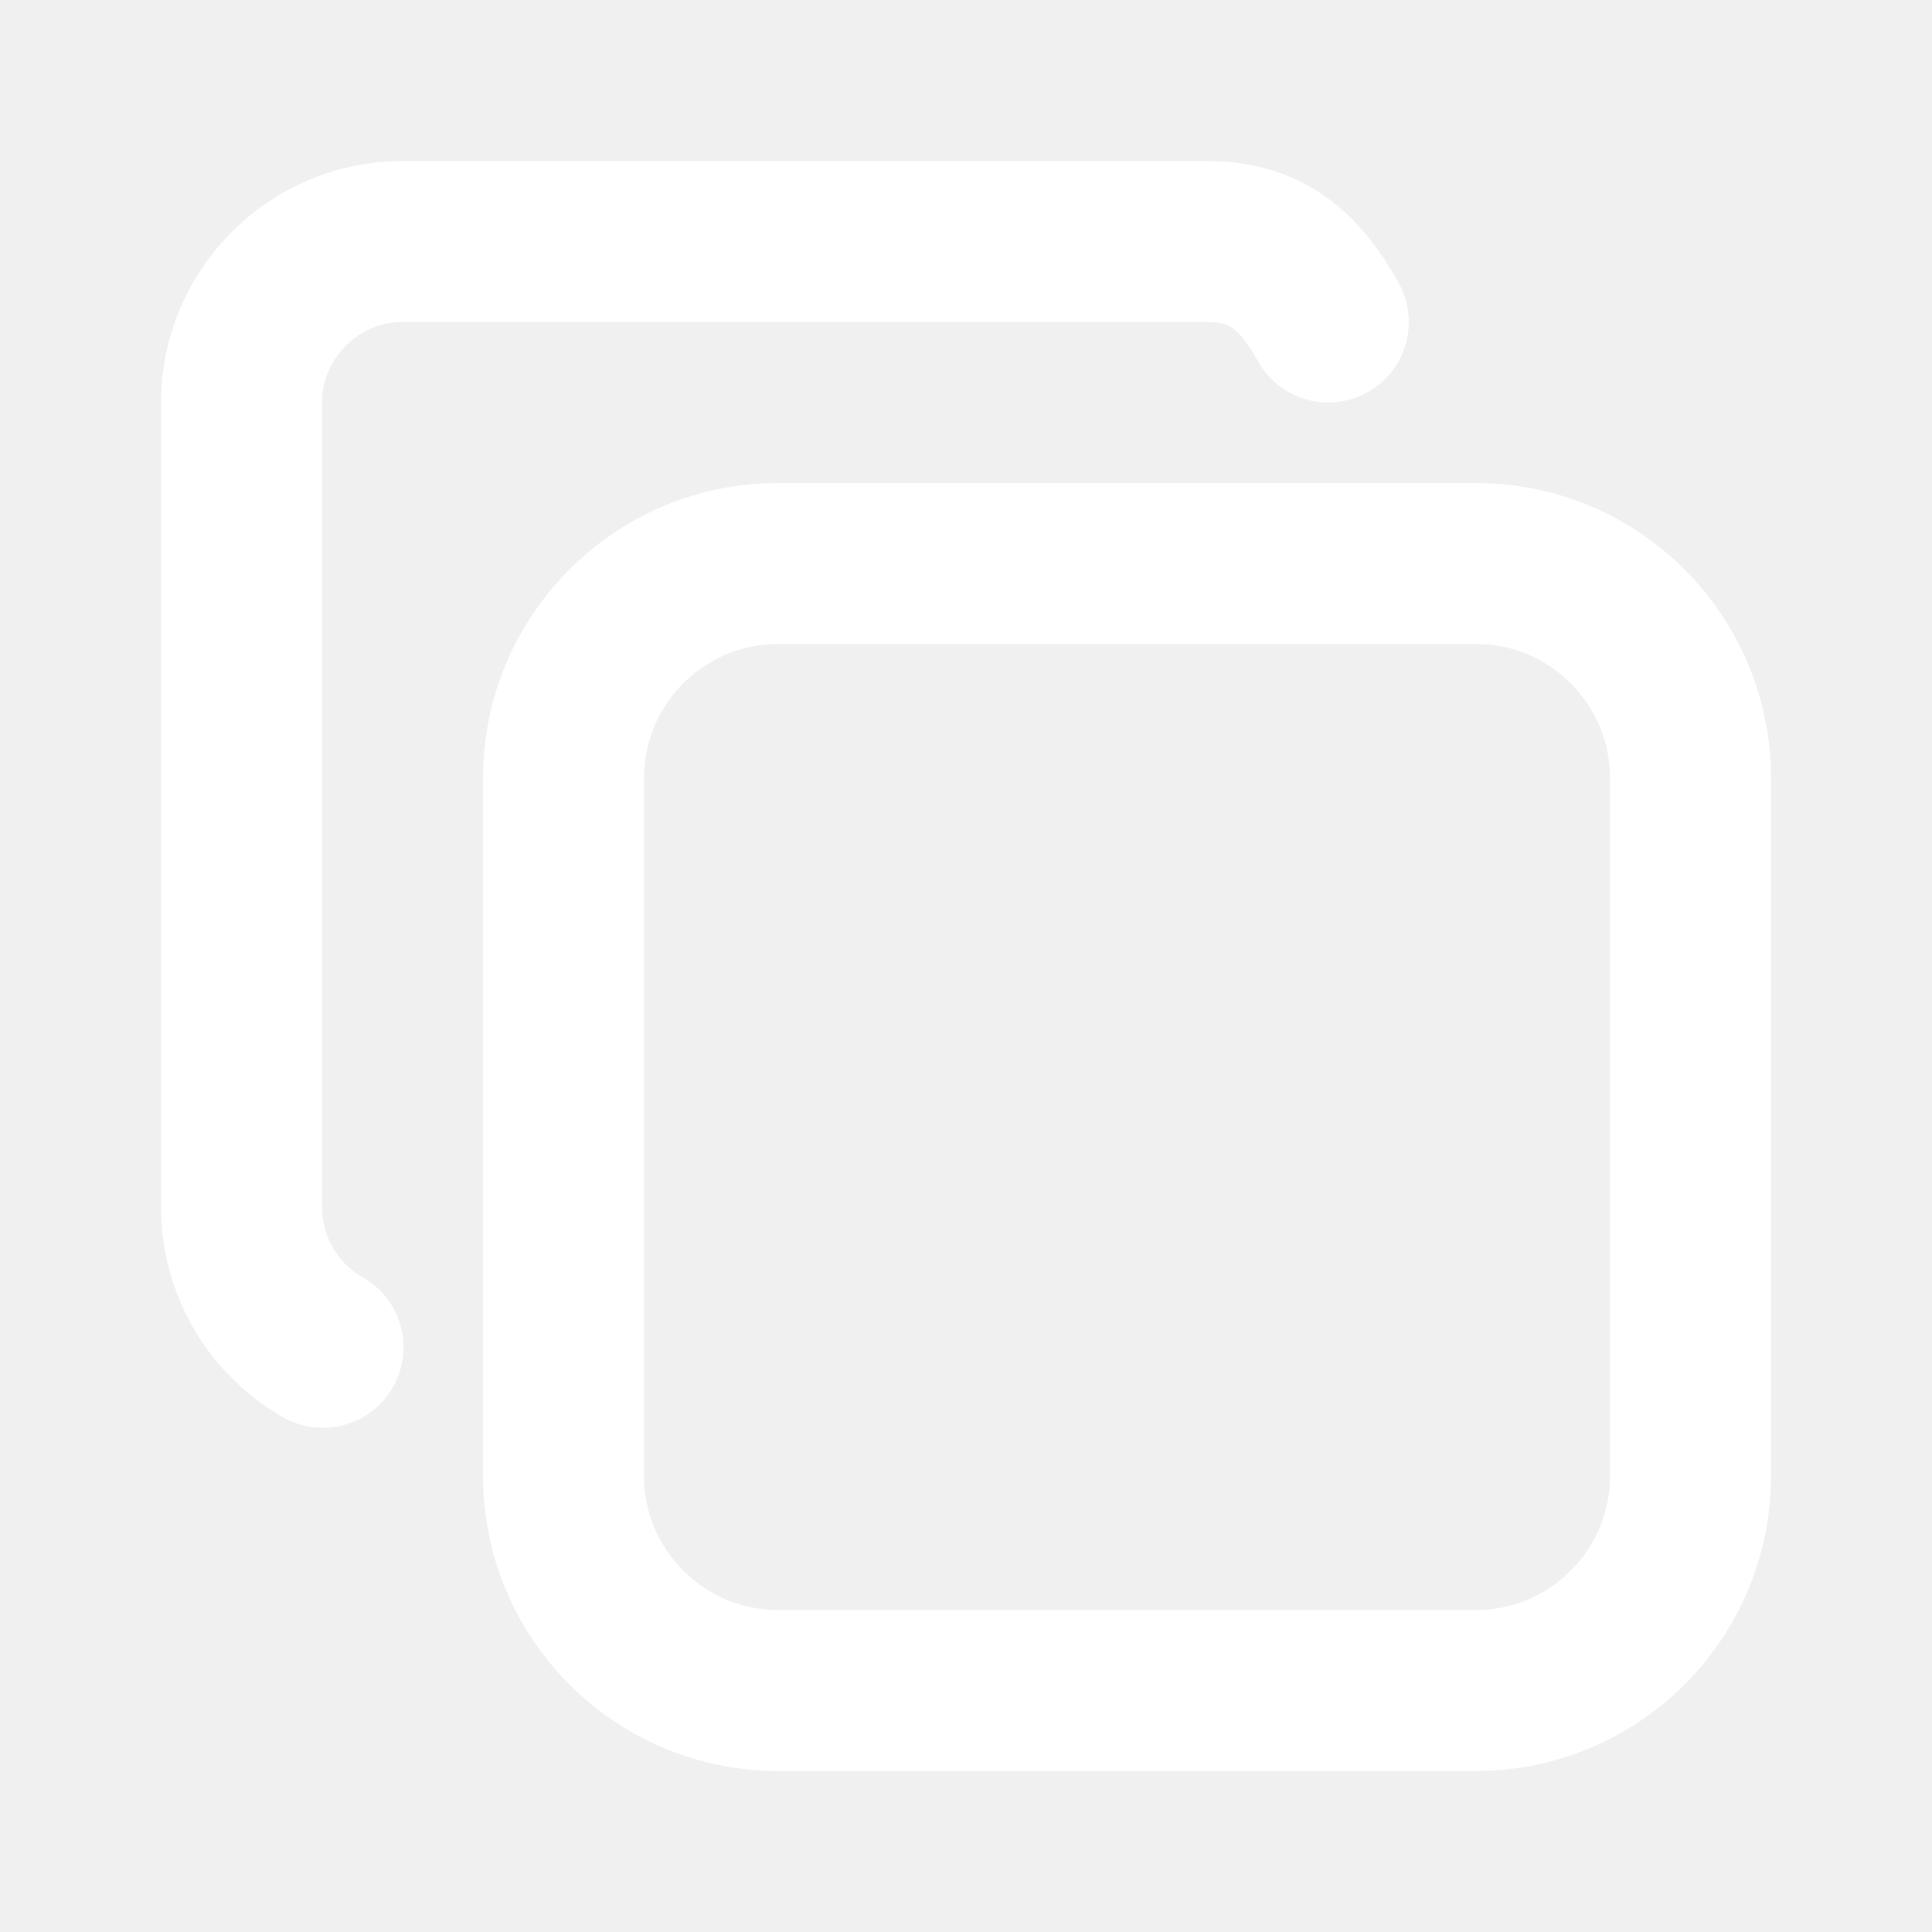
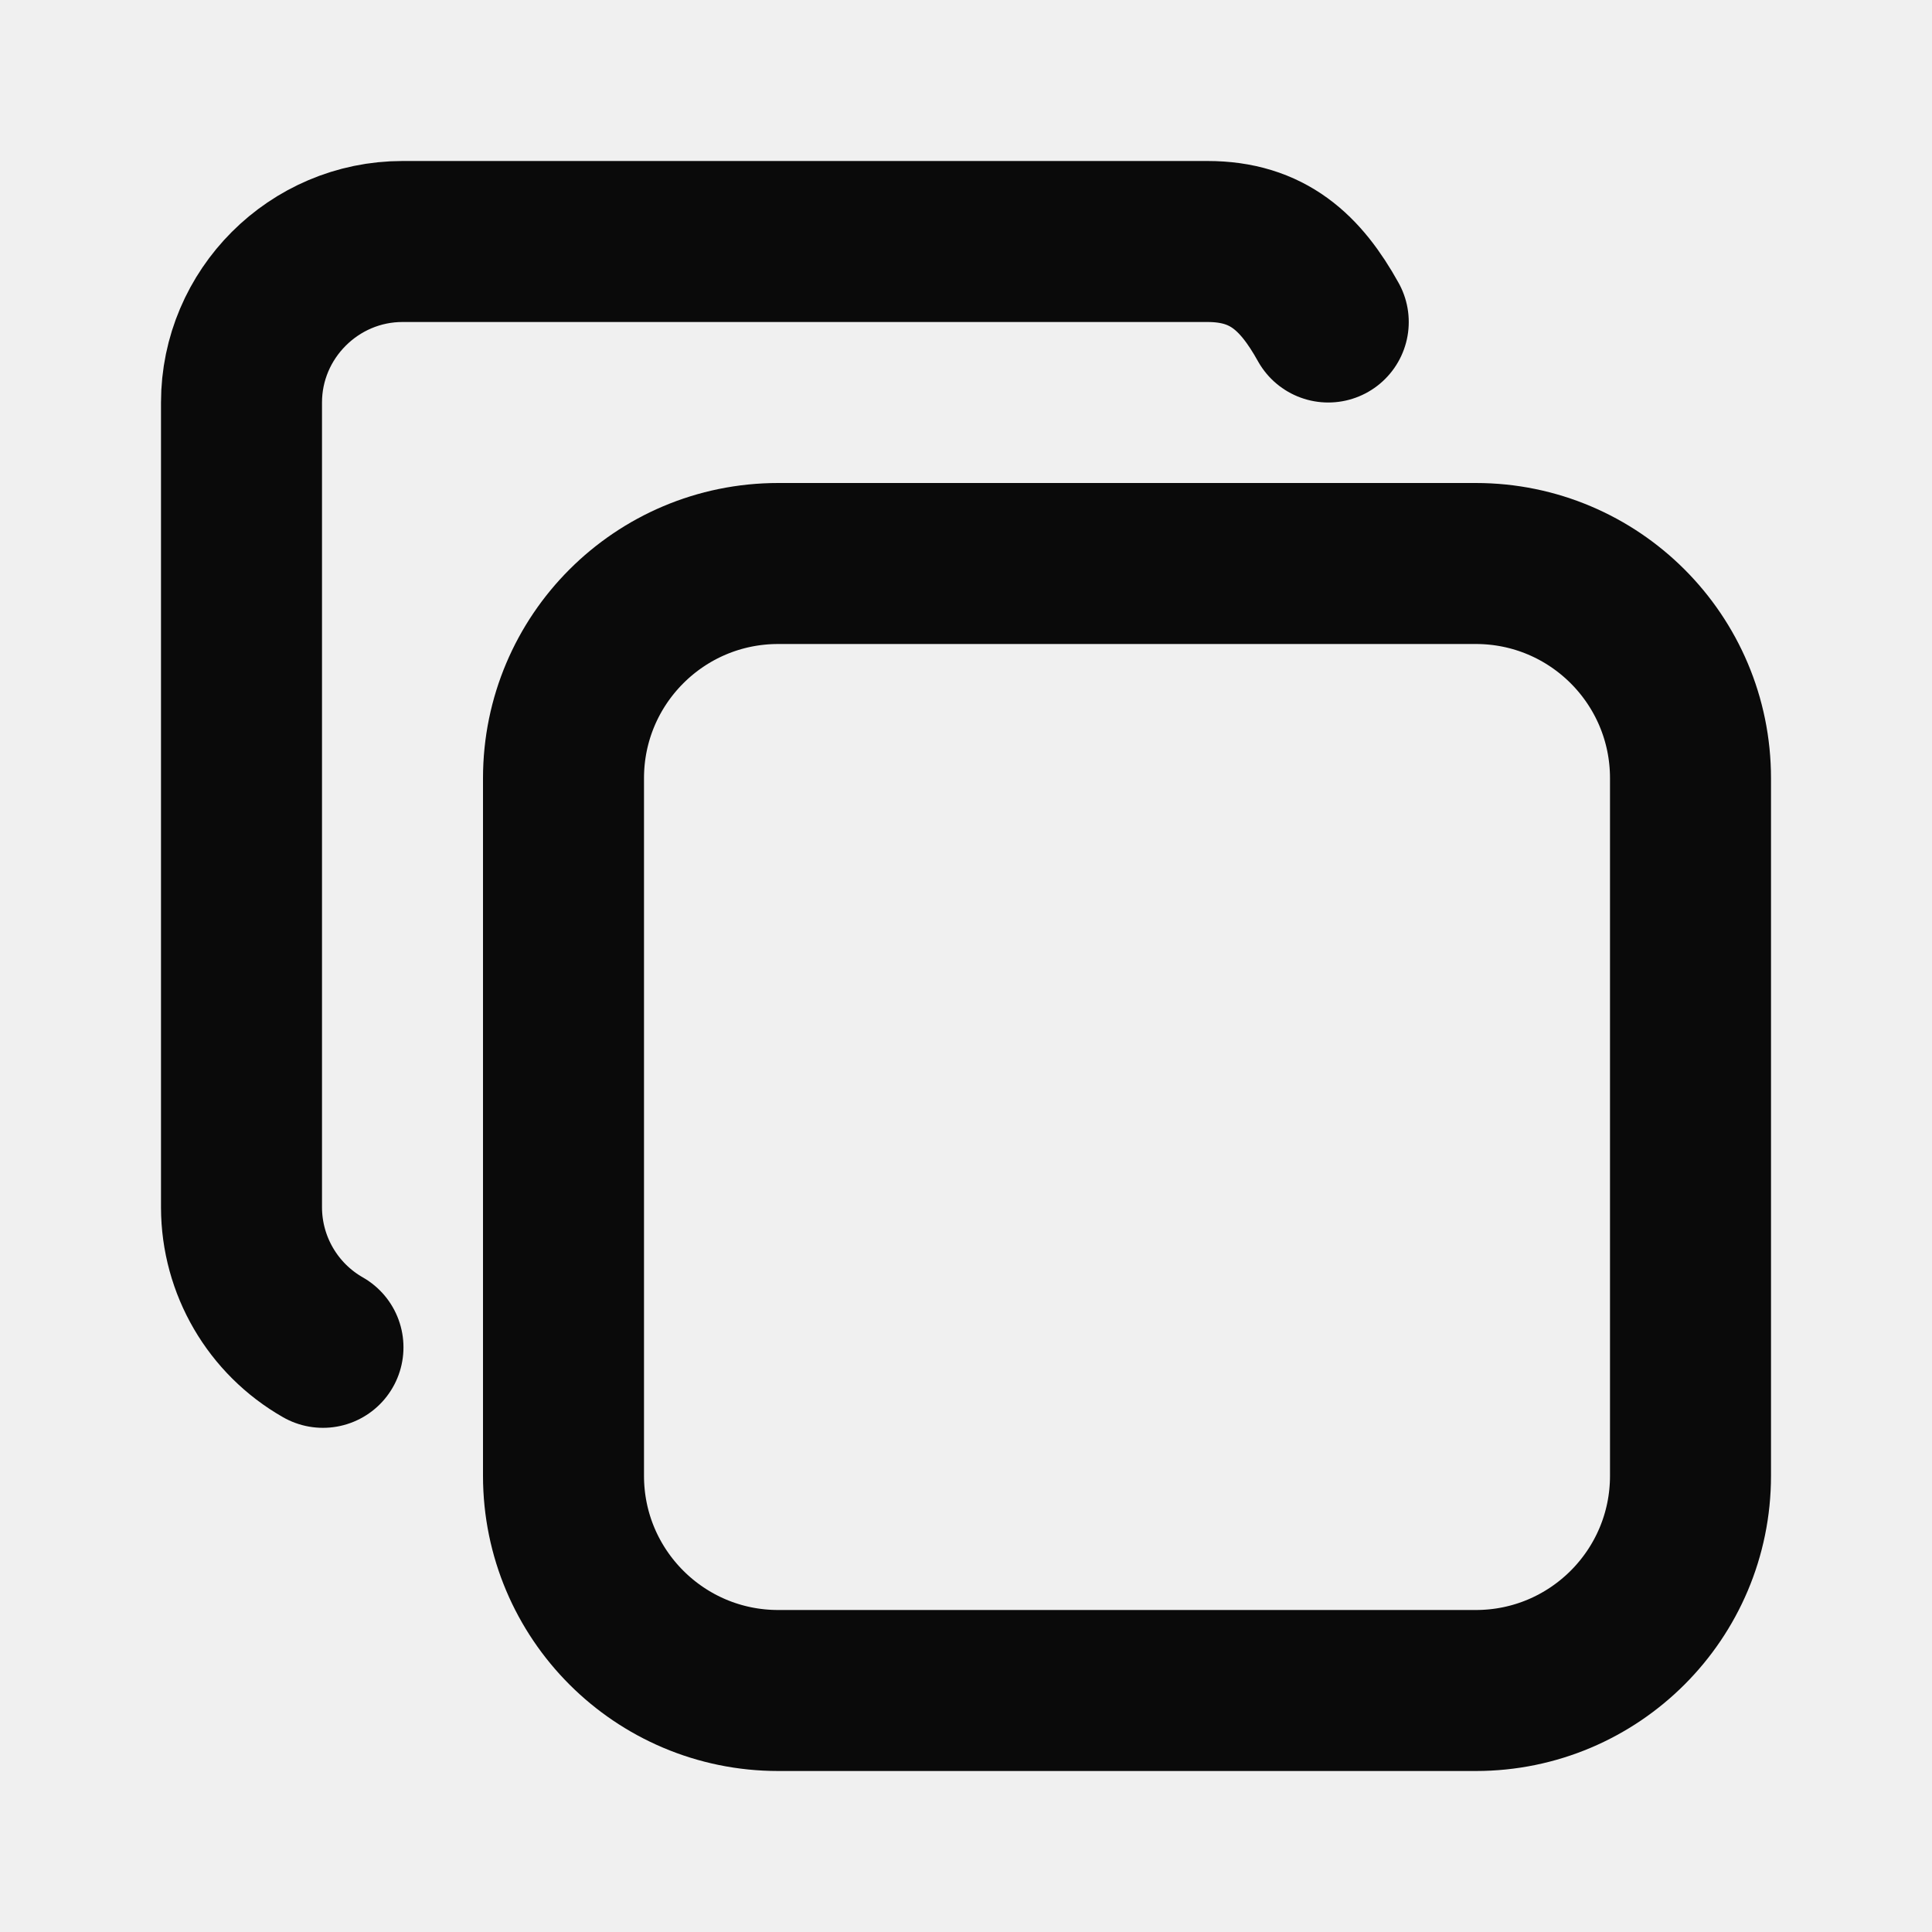
- <svg xmlns="http://www.w3.org/2000/svg" width="24" height="24" viewBox="0 0 24 24" fill="none" stroke="#fff" stroke-width="2" stroke-linecap="round" stroke-linejoin="round">
+ <svg xmlns="http://www.w3.org/2000/svg" width="24" height="24" viewBox="0 0 24 24" fill="none" stroke="#0a0a0a" stroke-width="2" stroke-linecap="round" stroke-linejoin="round">
  <path stroke="none" d="M0 0h24v24H0z" fill="none" />
  <path d="M7 7m0 2.667a2.667 2.667 0 0 1 2.667 -2.667h8.666a2.667 2.667 0 0 1 2.667 2.667v8.666a2.667 2.667 0 0 1 -2.667 2.667h-8.666a2.667 2.667 0 0 1 -2.667 -2.667z" />
  <path d="M4.012 16.737a2.005 2.005 0 0 1 -1.012 -1.737v-10c0 -1.1 .9 -2 2 -2h10c.75 0 1.158 .385 1.5 1" />
</svg>
